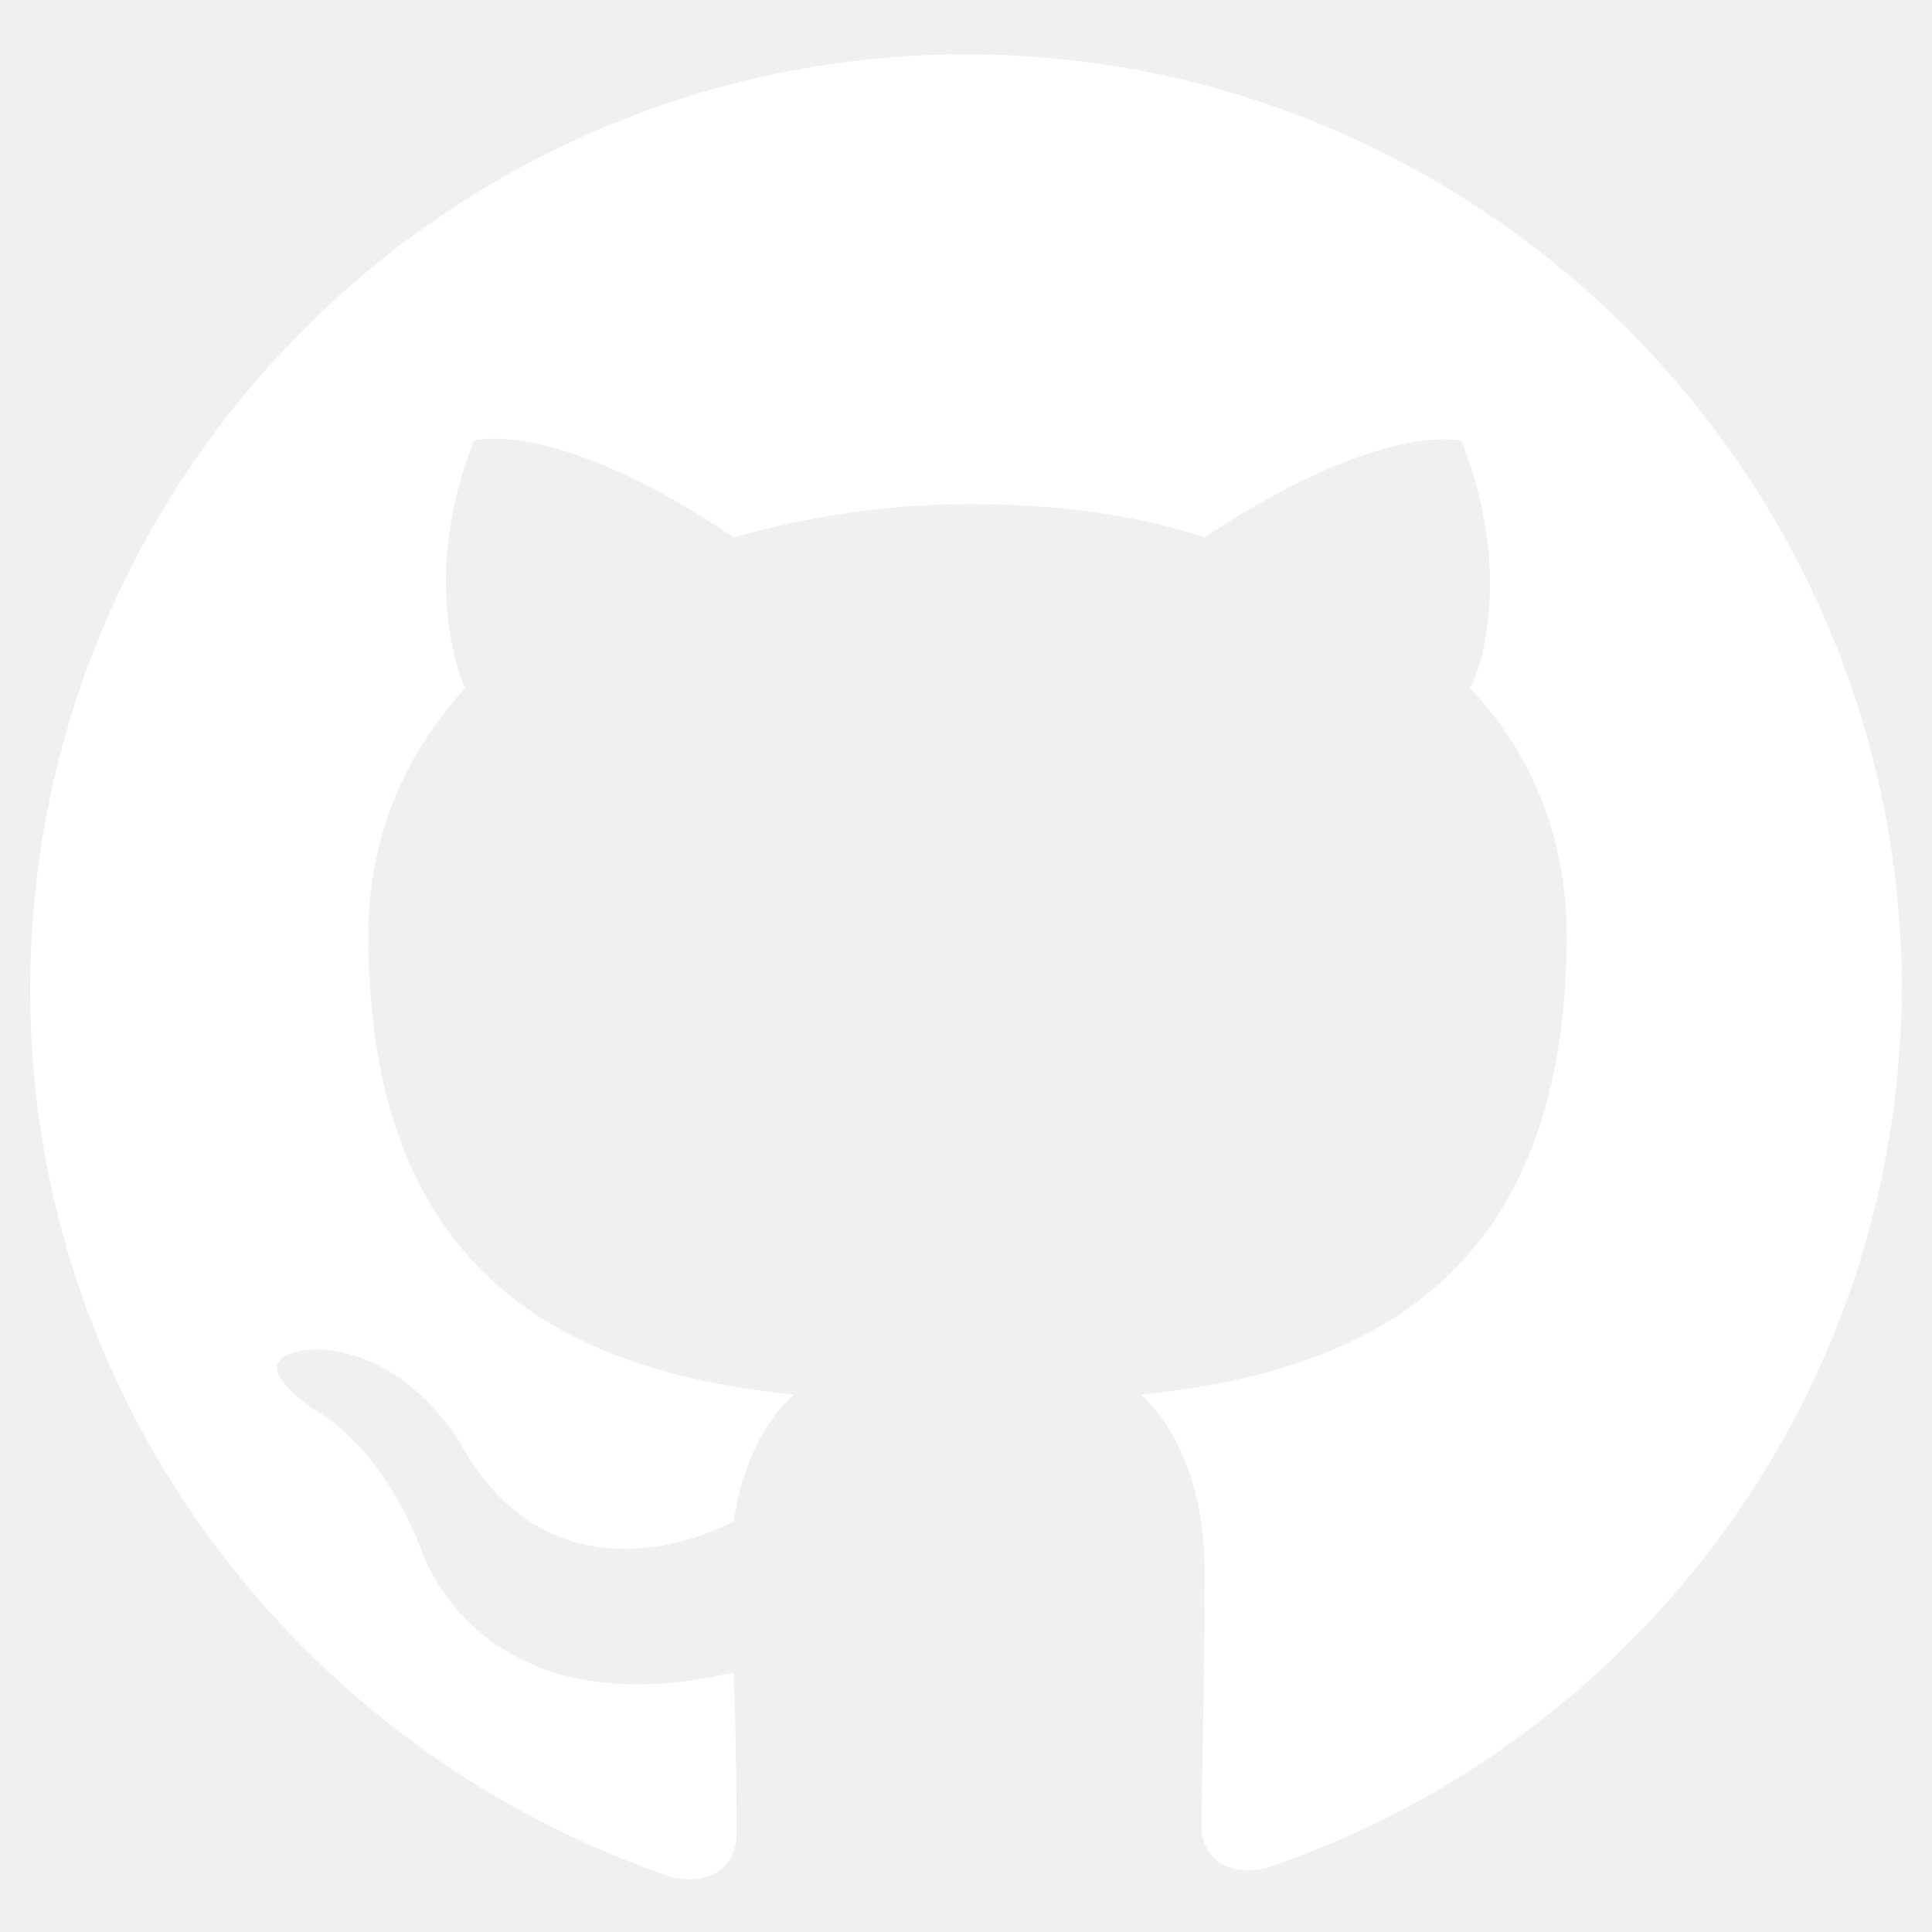
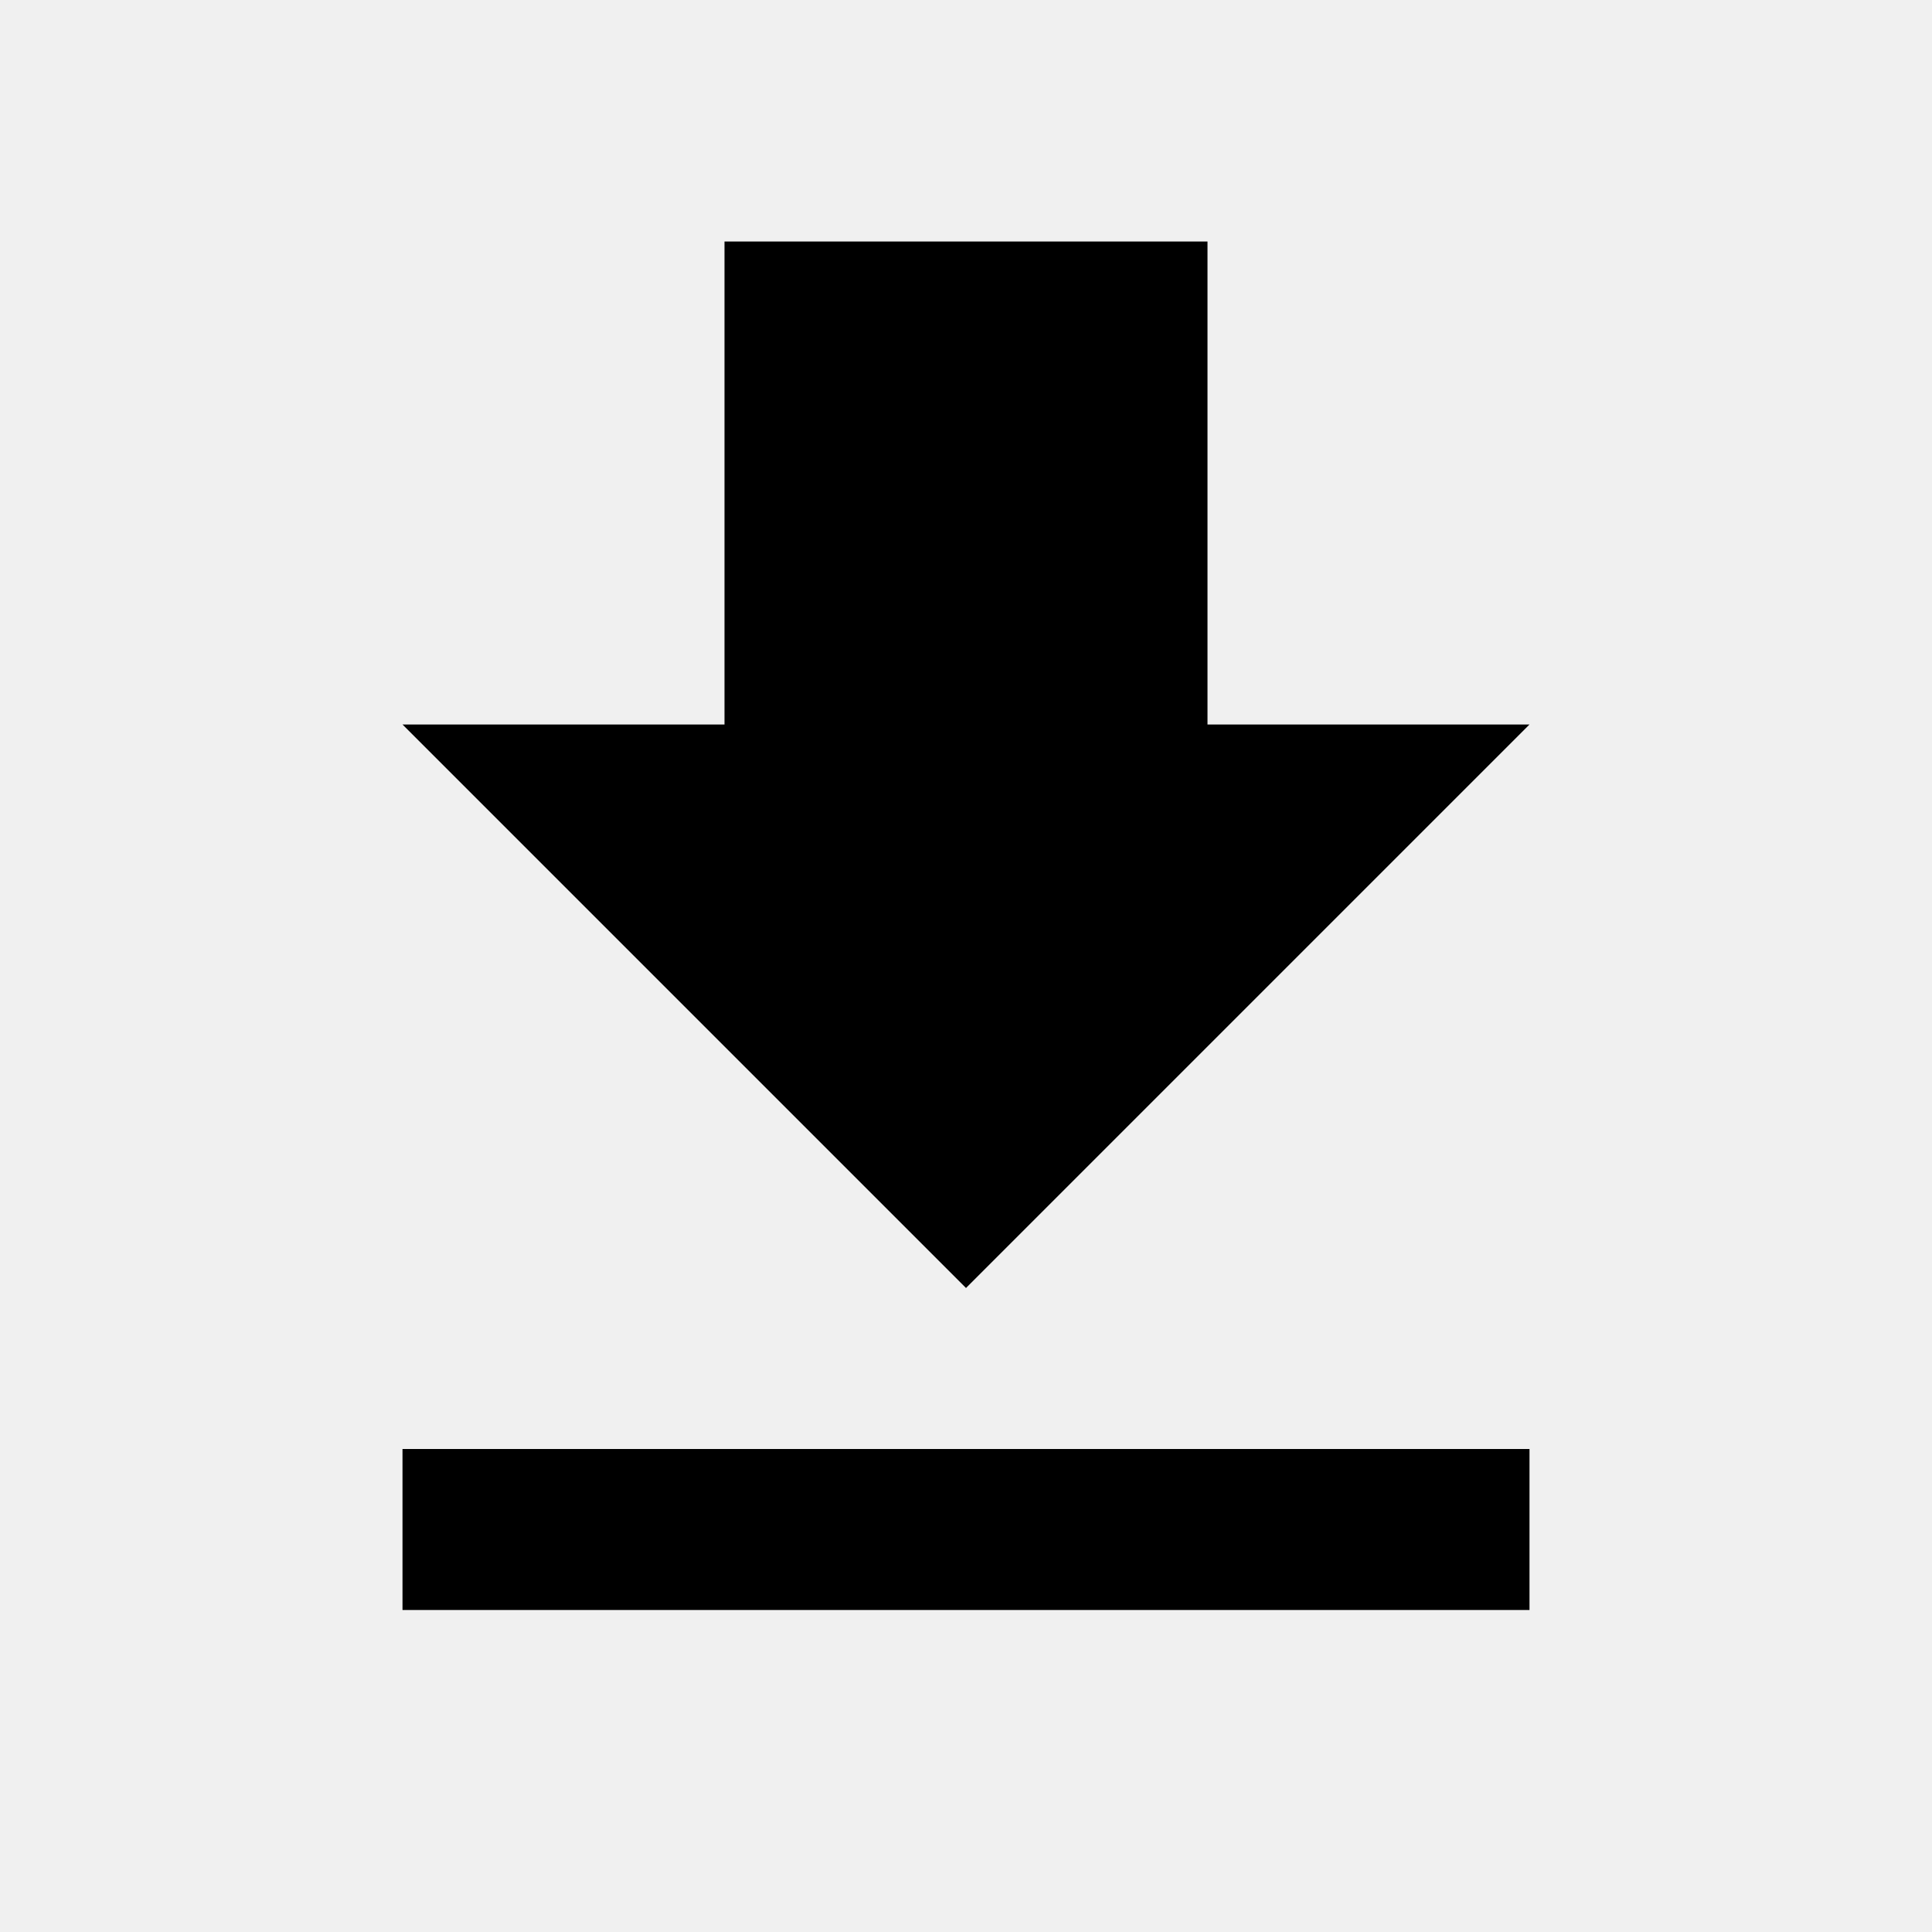
- <svg xmlns="http://www.w3.org/2000/svg" className="fill-current" width="24" height="24" viewBox="0 0 24 24" fill="white">
-   <g clipPath="url(#clip0_2005_10818)">
-     <path d="M12 0.675C5.625 0.675 0.375 5.85 0.375 12.3C0.375 17.4 3.712 21.75 8.363 23.325C8.963 23.437 9.15 23.062 9.15 22.8C9.15 22.537 9.15 21.787 9.113 20.775C5.888 21.525 5.213 19.2 5.213 19.2C4.688 17.887 3.9 17.512 3.9 17.512C2.85 16.762 3.938 16.762 3.938 16.762C5.1 16.8 5.737 17.962 5.737 17.962C6.75 19.762 8.475 19.237 9.113 18.9C9.225 18.15 9.525 17.625 9.863 17.325C7.312 17.062 4.575 16.05 4.575 11.625C4.575 10.35 5.062 9.337 5.775 8.55C5.662 8.287 5.25 7.087 5.888 5.475C5.888 5.475 6.9 5.175 9.113 6.675C10.05 6.412 11.025 6.262 12.037 6.262C13.05 6.262 14.062 6.375 14.963 6.675C17.175 5.212 18.15 5.475 18.15 5.475C18.788 7.05 18.413 8.287 18.262 8.55C19.012 9.337 19.462 10.387 19.462 11.625C19.462 16.05 16.725 17.062 14.175 17.325C14.588 17.7 14.963 18.45 14.963 19.5C14.963 21.075 14.925 22.312 14.925 22.687C14.925 22.987 15.15 23.325 15.713 23.212C20.288 21.675 23.625 17.362 23.625 12.225C23.587 5.85 18.375 0.675 12 0.675Z" />
-   </g>
-   <defs>
-     <clipPath id="clip0_2005_10818">
-       <rect width="24" height="24" fill="white" />
-     </clipPath>
-   </defs>
+ <svg class="MuiSvgIcon-root MuiSvgIcon-fontSizeMedium css-1in44b7" focusable="false" aria-hidden="true" viewBox="0 0 24 24" data-testid="DownloadIcon">
+   <path d="M5 20h14v-2H5zM19 9h-4V3H9v6H5l7 7z" />
</svg>
